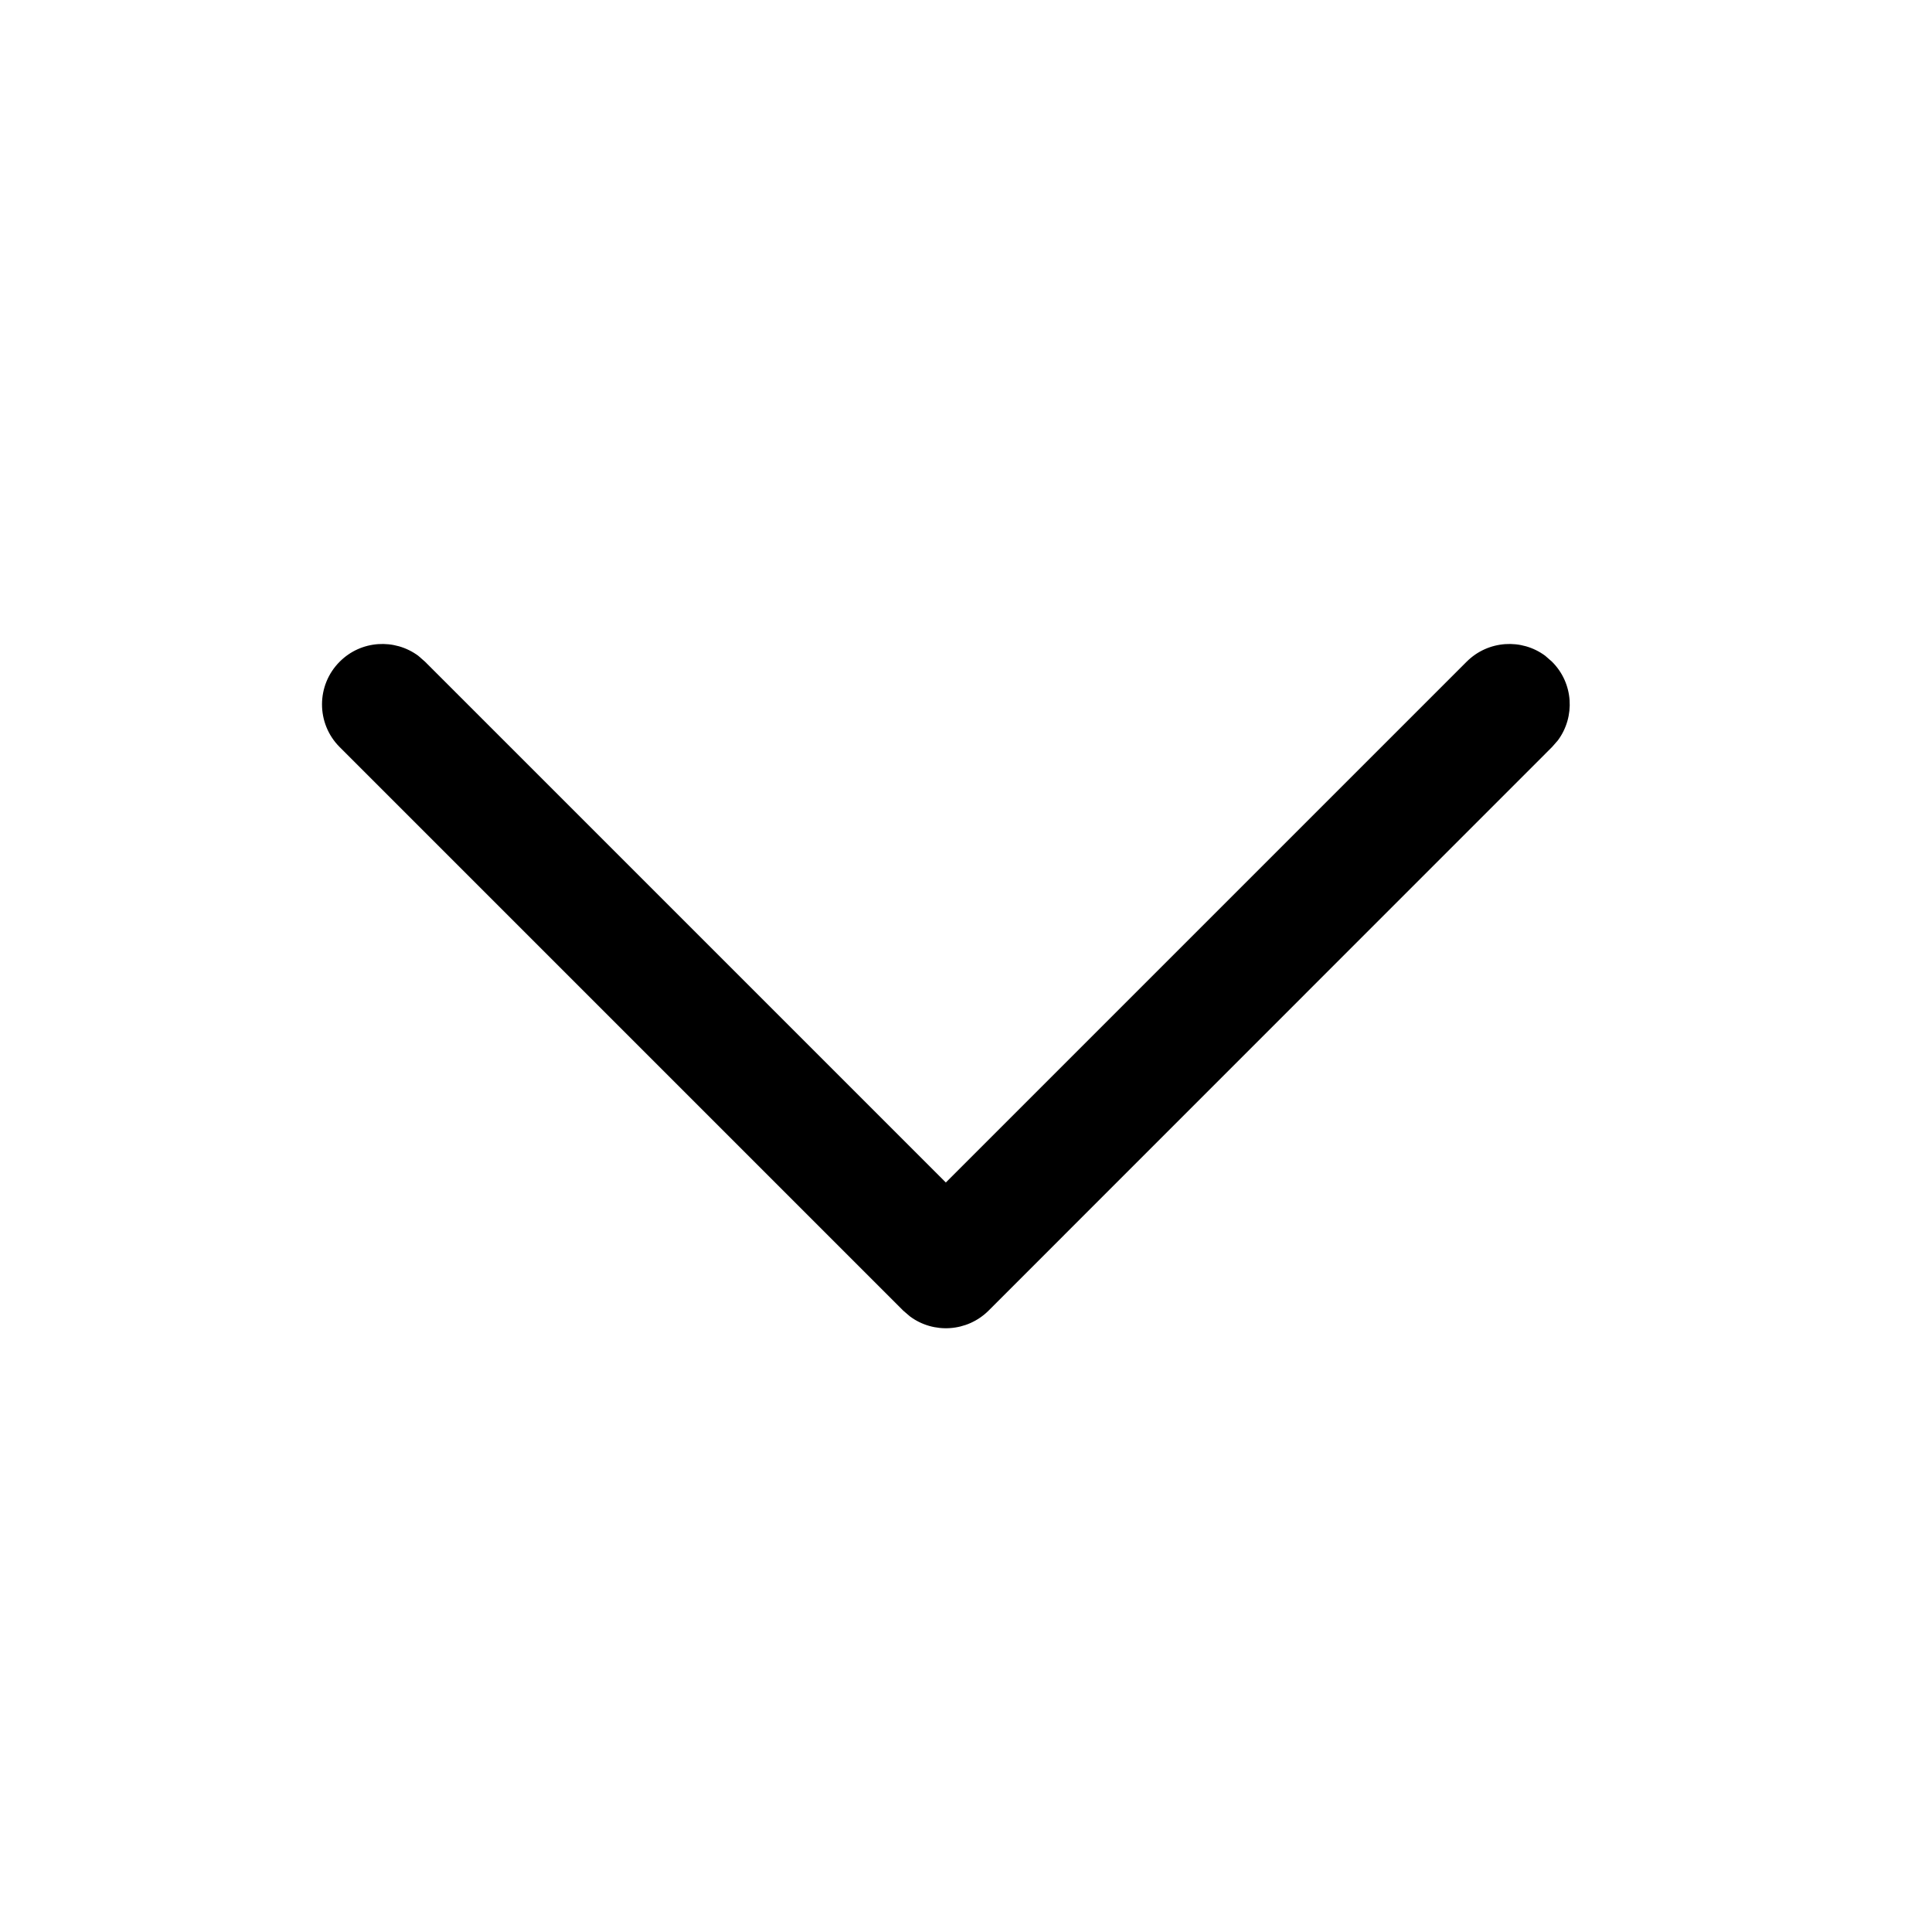
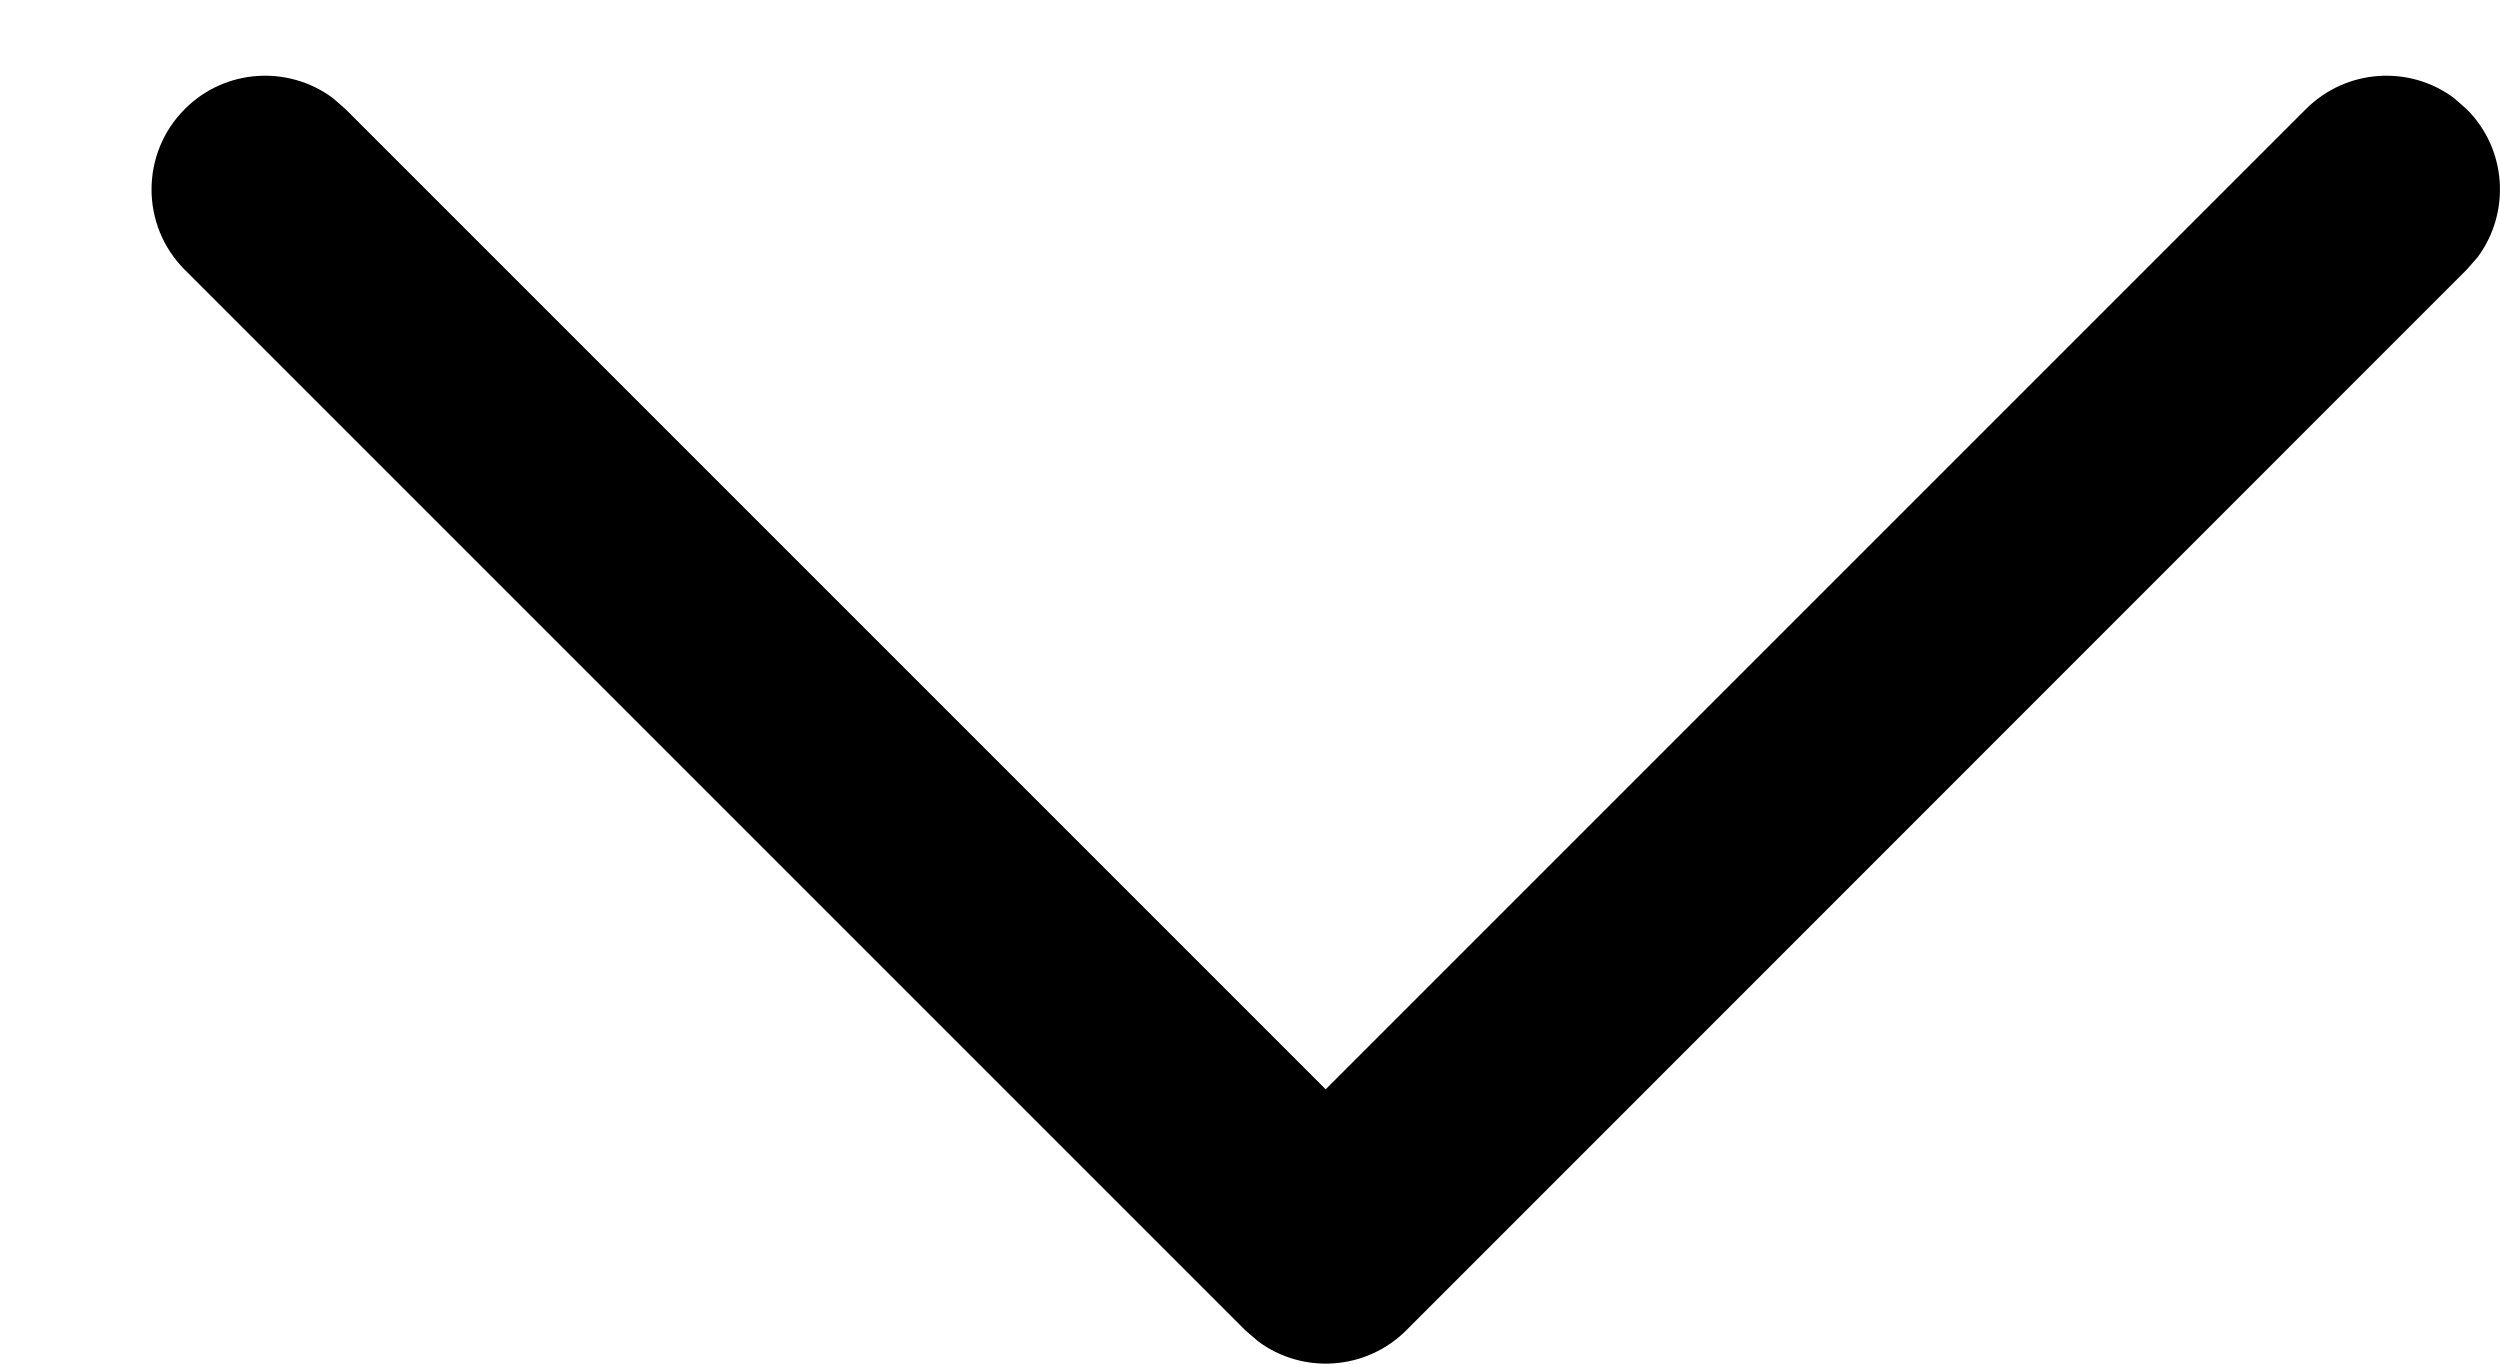
- <svg xmlns="http://www.w3.org/2000/svg" width="16" height="16" viewBox="0 0 16 16" fill="none">
-   <path d="M2.813 5.48C2.99 5.302 3.268 5.286 3.464 5.431L3.52 5.48L7.833 9.793L12.146 5.48C12.324 5.302 12.602 5.286 12.797 5.431L12.853 5.48C13.031 5.657 13.047 5.935 12.902 6.131L12.853 6.187L8.187 10.854C8.009 11.031 7.731 11.047 7.536 10.902L7.48 10.854L2.813 6.187C2.618 5.992 2.618 5.675 2.813 5.48Z" fill="currentColor" />
+ <svg xmlns="http://www.w3.org/2000/svg" width="11" height="6" viewBox="0 0 11 6" fill="none">
+   <path d="M0.813 0.48C0.99 0.302 1.268 0.286 1.464 0.431L1.52 0.48L5.833 4.793L10.146 0.48C10.324 0.302 10.602 0.286 10.797 0.431L10.853 0.48C11.031 0.657 11.047 0.935 10.902 1.131L10.853 1.187L6.187 5.854C6.009 6.031 5.731 6.047 5.536 5.902L5.48 5.854L0.813 1.187C0.618 0.992 0.618 0.675 0.813 0.48Z" fill="currentColor" />
</svg>
